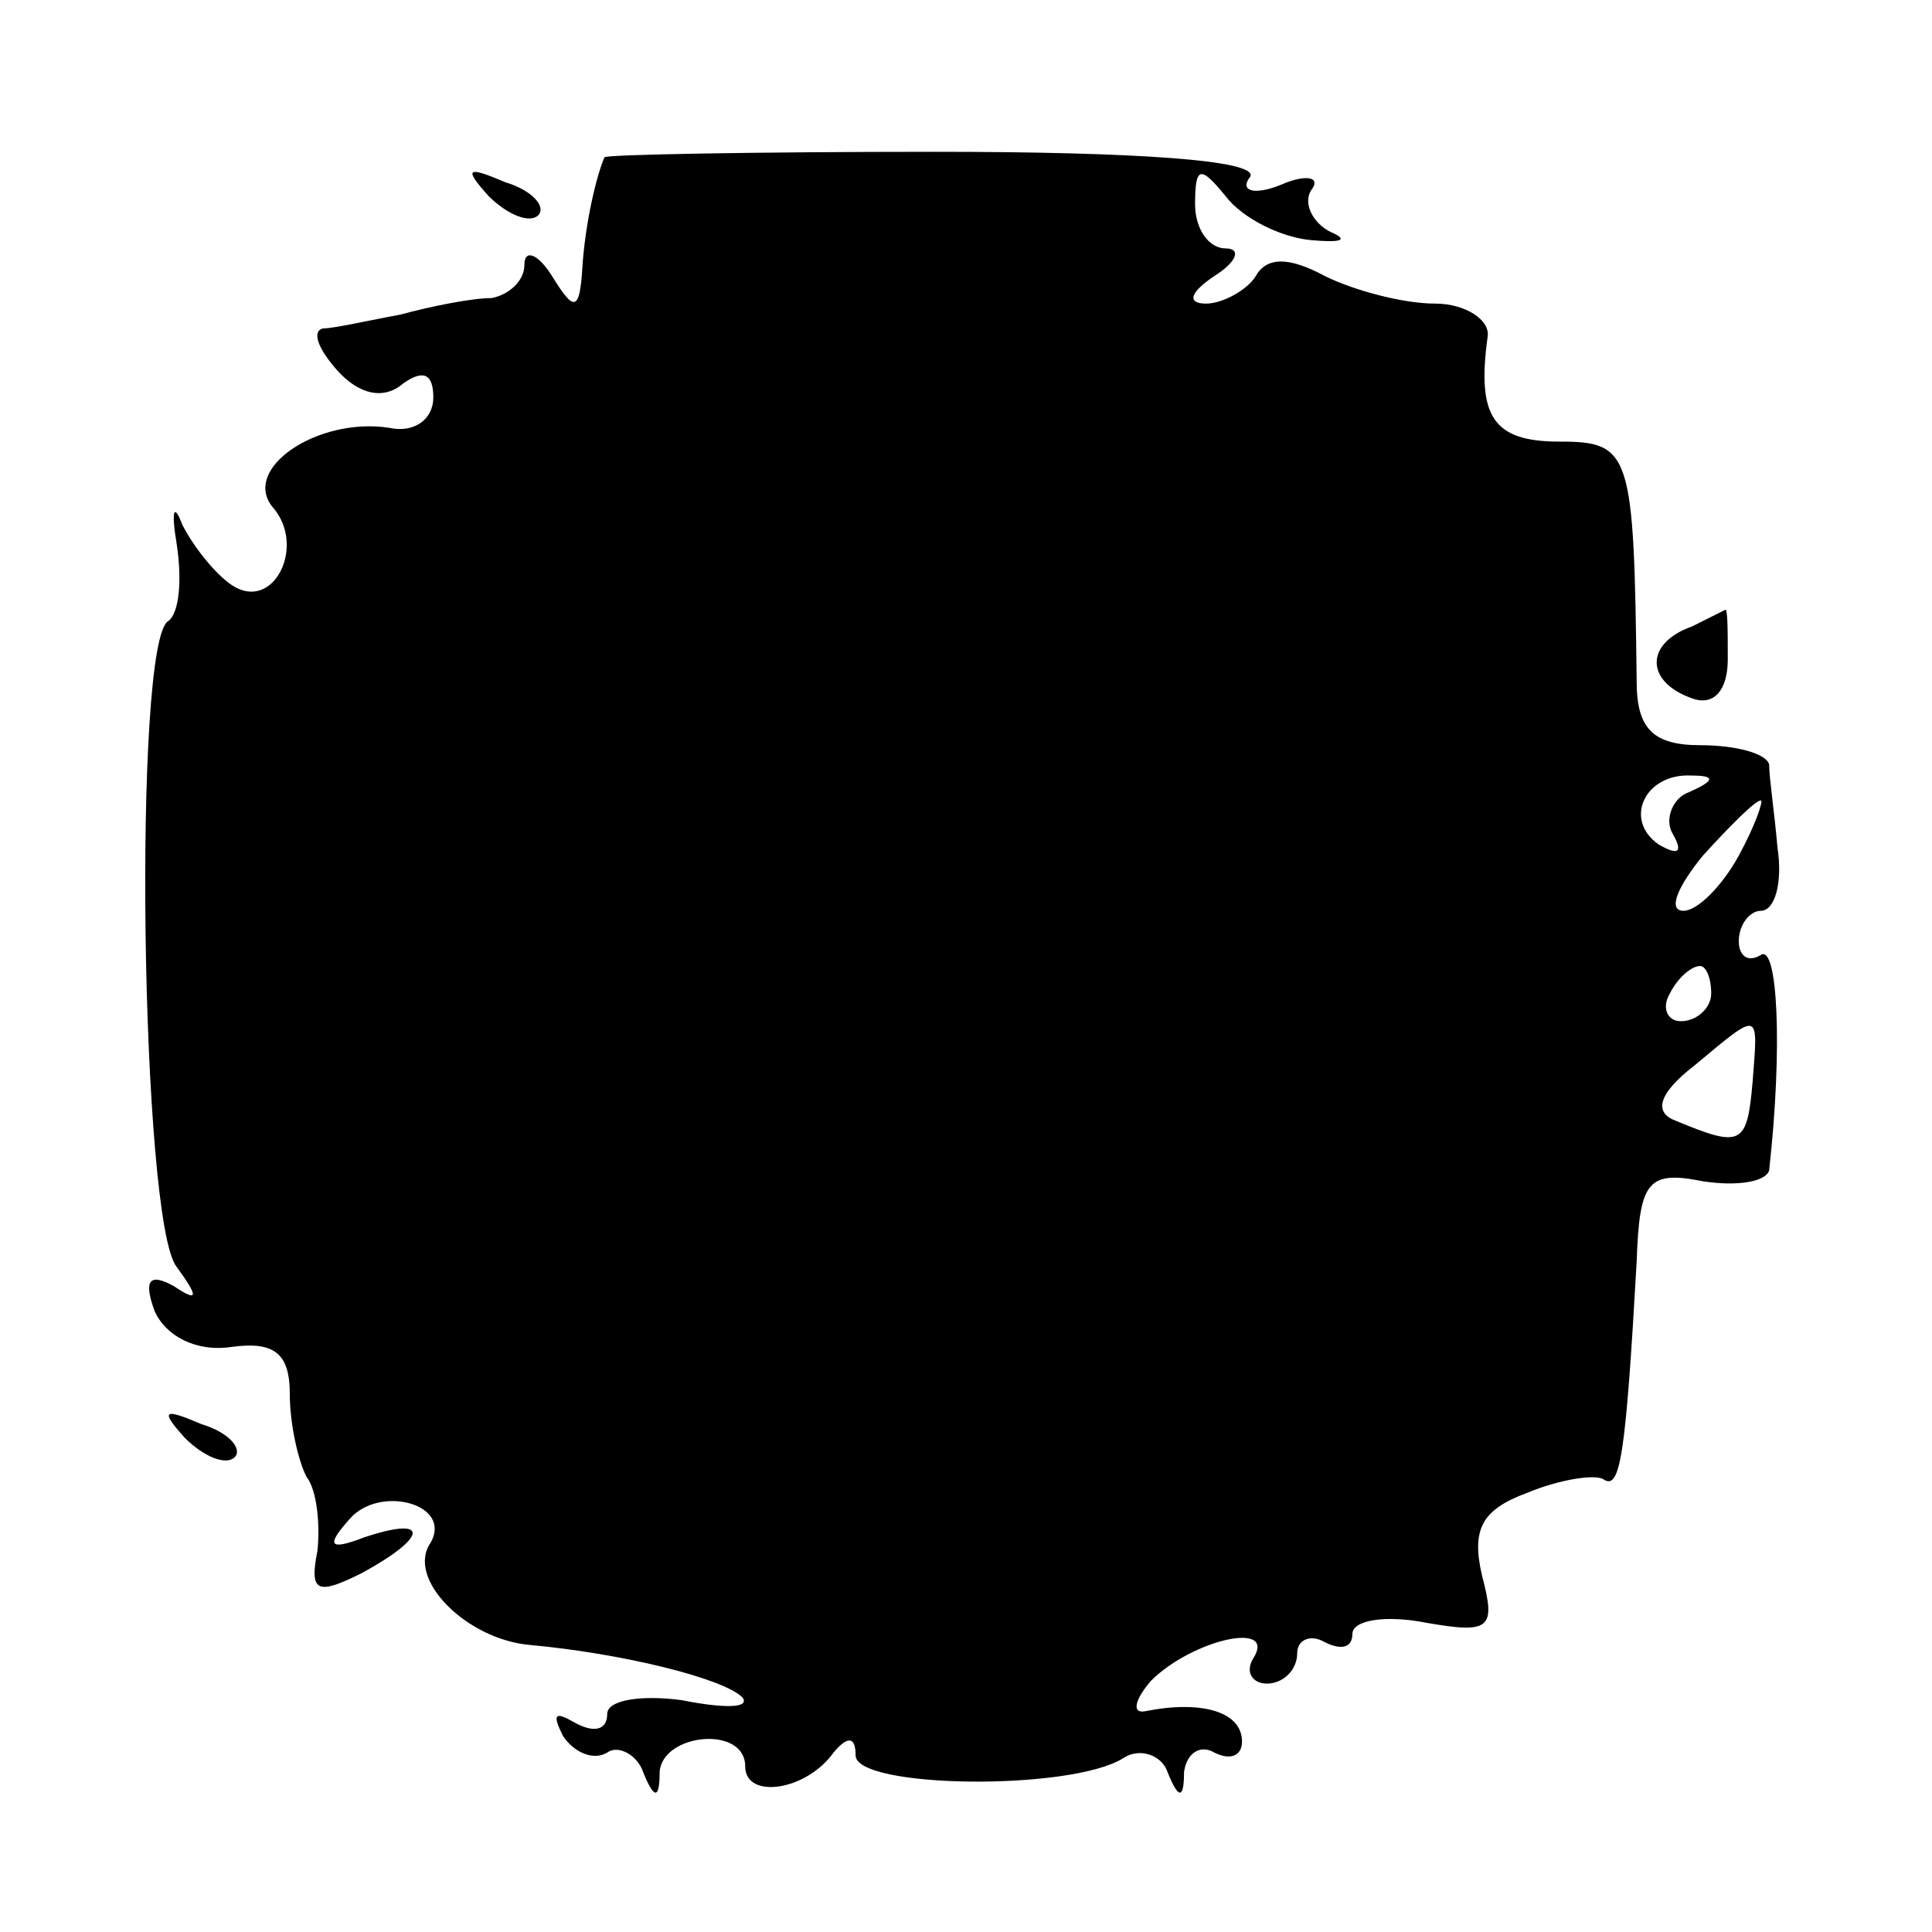
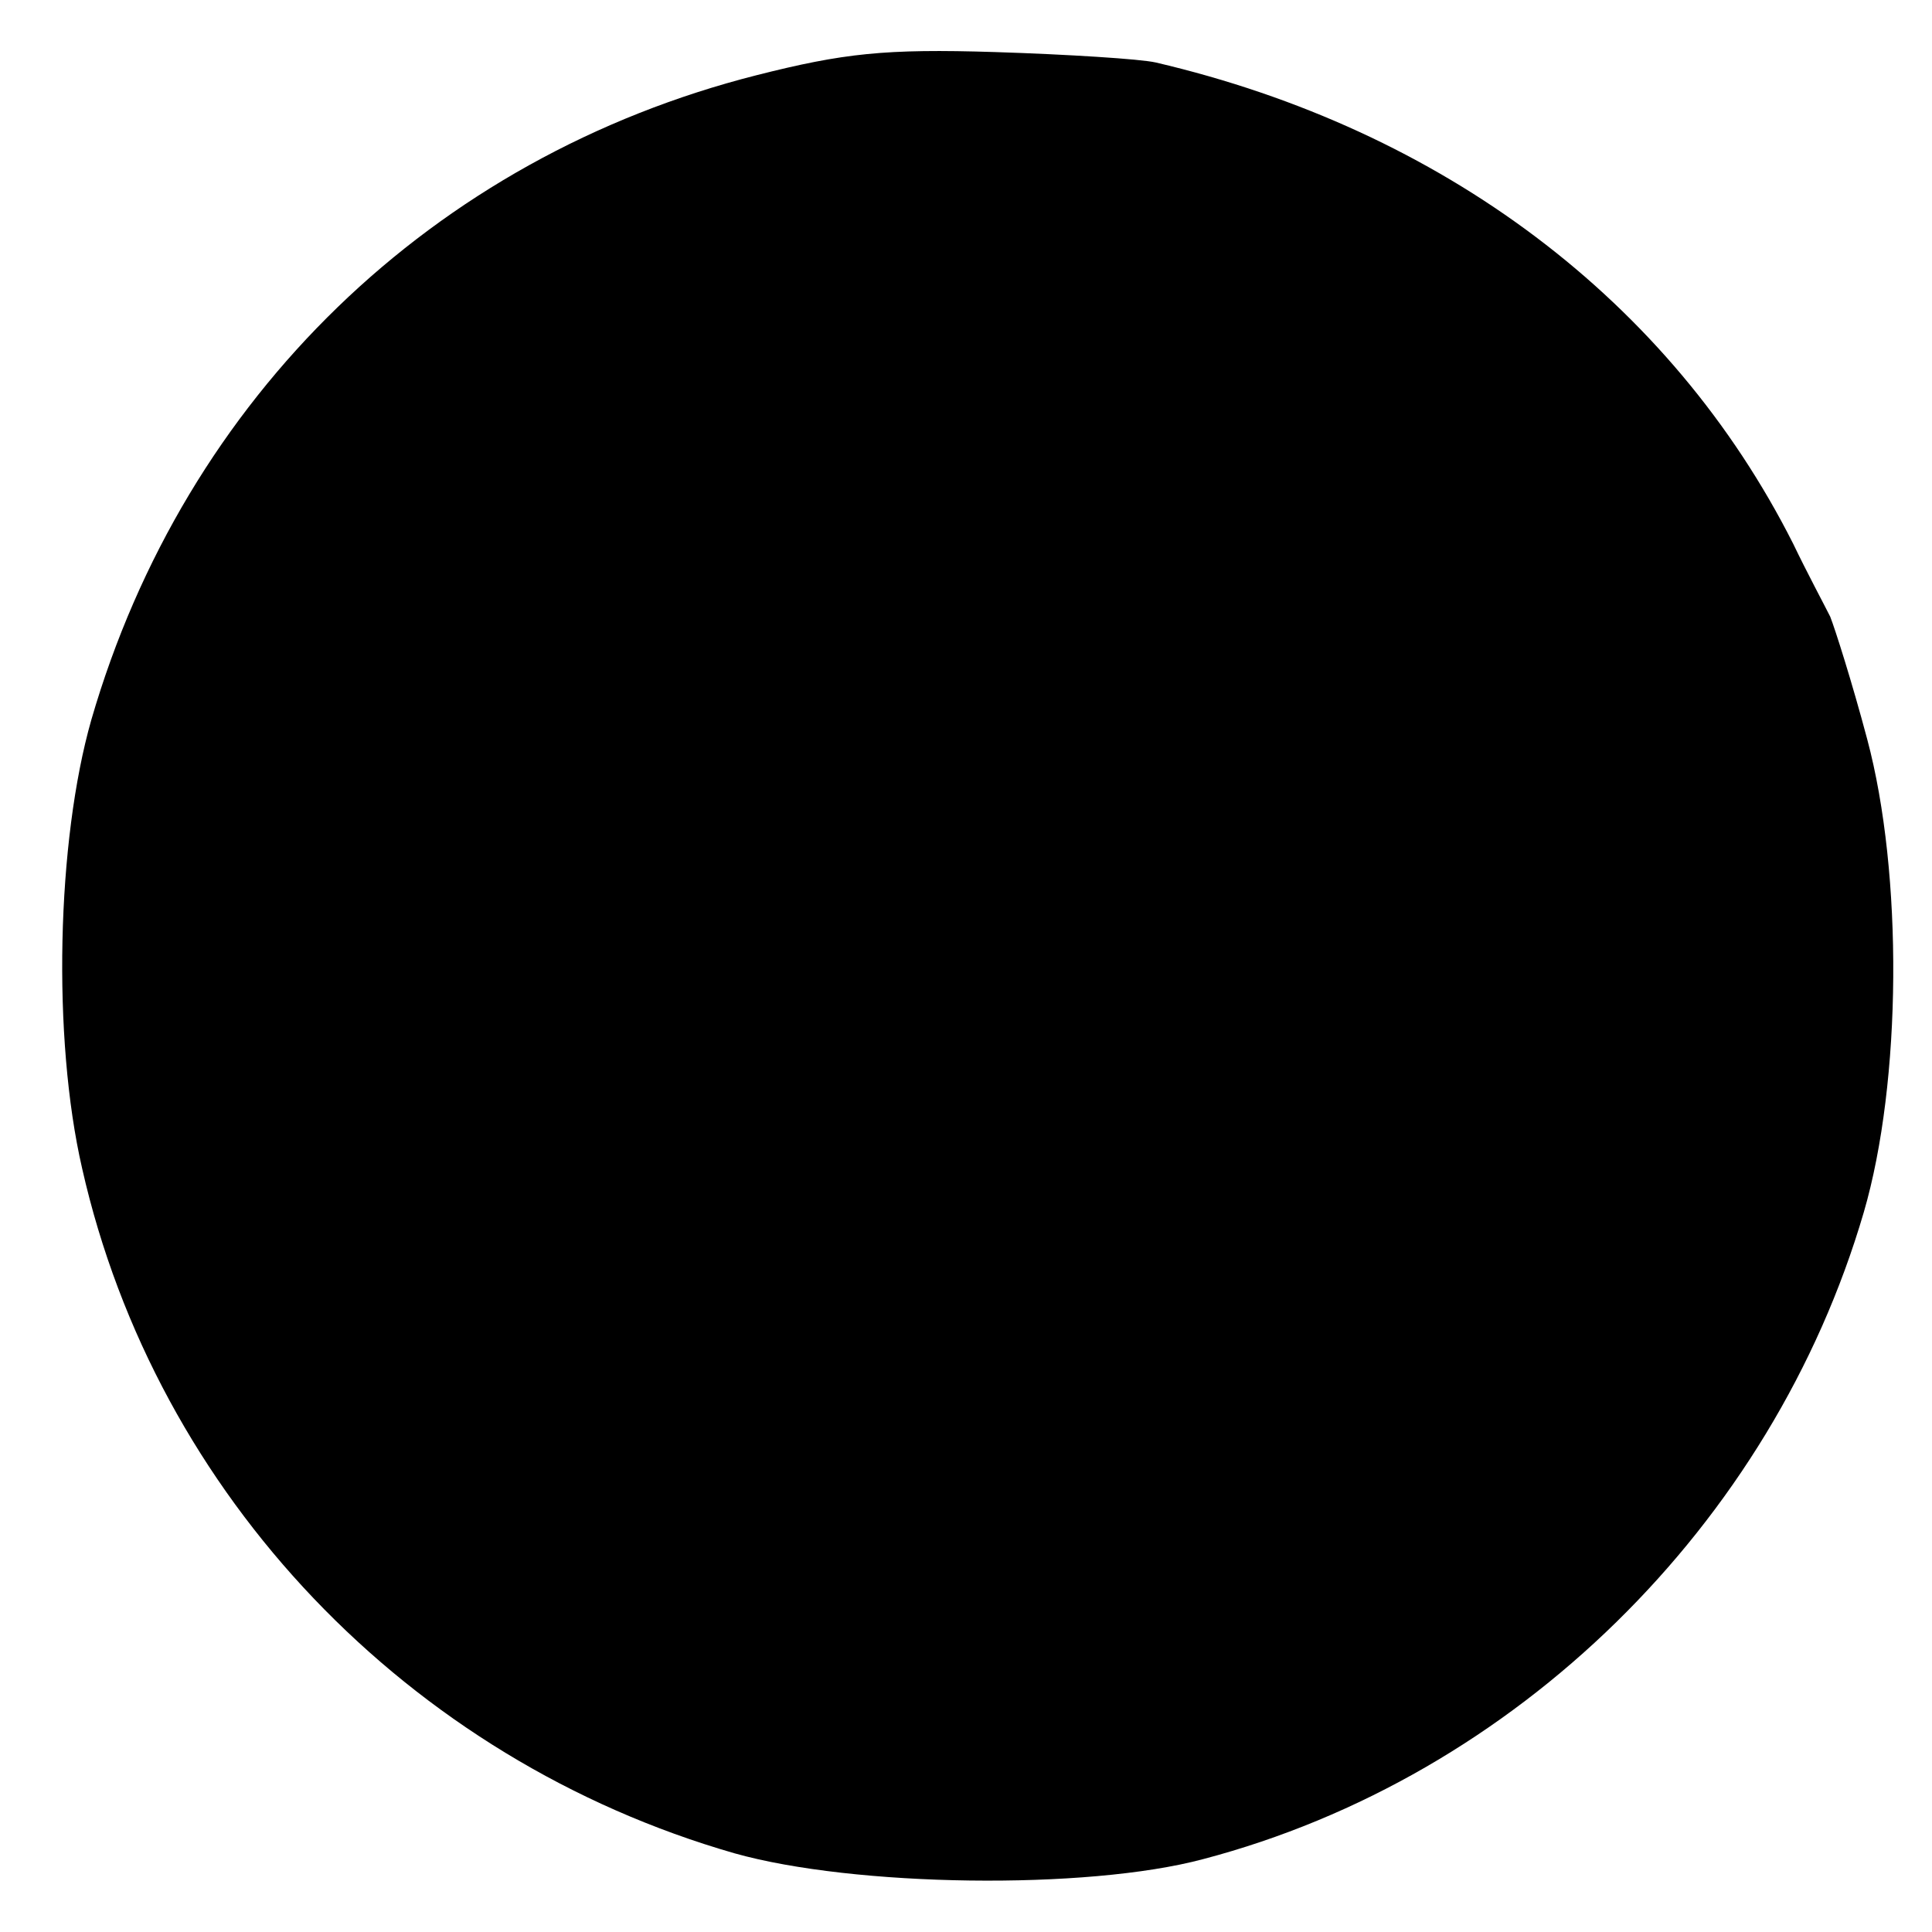
- <svg xmlns="http://www.w3.org/2000/svg" version="1.0" width="70pt" height="70pt" viewBox="0 0 70 70" preserveAspectRatio="xMidYMid meet">
-   <g transform="translate(0,70) scale(0.1,-0.1)" fill="#000000" stroke="none">
-     <path d="M219 643 c-3 -7 -7 -24 -8 -40 -1 -16 -3 -16 -11 -3 -5 8 -10 10 -10 4 0 -6 -6 -11 -12 -12 -7 0 -22 -3 -33 -6 -11 -2 -24 -5 -28 -5 -4 -1 -2 -7 5 -15 8 -9 17 -11 24 -5 7 5 11 4 11 -5 0 -8 -7 -13 -16 -11 -26 4 -54 -15 -42 -29 12 -14 0 -38 -15 -28 -6 4 -14 14 -18 22 -3 8 -4 5 -2 -7 2 -13 1 -25 -3 -28 -13 -7 -10 -218 3 -234 8 -11 8 -13 -1 -7 -9 5 -11 2 -7 -9 4 -9 15 -15 28 -13 15 2 21 -2 21 -17 0 -11 3 -24 6 -30 4 -5 5 -18 4 -27 -3 -15 0 -16 16 -8 24 13 25 21 1 13 -13 -5 -14 -3 -5 7 11 12 37 5 29 -9 -9 -13 13 -35 36 -37 33 -3 70 -12 77 -19 3 -4 -7 -4 -22 -1 -15 2 -27 0 -27 -5 0 -6 -5 -7 -12 -3 -7 4 -8 3 -4 -5 4 -6 11 -9 16 -6 4 3 11 -1 13 -7 4 -10 6 -10 6 0 1 14 31 17 31 2 0 -12 22 -9 32 5 5 6 8 6 8 -1 0 -12 78 -13 97 -1 6 4 14 1 16 -5 4 -10 6 -10 6 0 1 7 6 10 11 7 6 -3 10 -1 10 4 0 11 -15 15 -35 11 -5 -1 -4 4 2 11 15 15 46 22 37 8 -3 -5 0 -9 5 -9 6 0 11 5 11 11 0 5 5 7 10 4 6 -3 10 -2 10 3 0 5 12 7 27 4 23 -4 25 -2 20 17 -4 17 0 24 16 30 12 5 25 7 28 5 6 -4 8 8 12 79 1 29 4 33 24 29 13 -2 23 0 24 4 5 45 3 82 -3 78 -5 -3 -8 0 -8 5 0 6 4 11 8 11 5 0 8 10 6 23 -1 12 -3 25 -3 30 -1 4 -12 7 -25 7 -17 0 -23 6 -23 23 -1 83 -2 87 -28 87 -24 0 -30 9 -26 38 1 6 -8 12 -19 12 -12 0 -30 5 -40 10 -13 7 -21 7 -25 0 -3 -5 -12 -10 -18 -10 -7 0 -6 4 3 10 8 5 10 10 4 10 -6 0 -11 7 -11 16 0 14 2 14 11 3 6 -8 20 -15 31 -16 11 -1 14 0 7 3 -6 3 -10 10 -7 15 4 5 -2 6 -11 2 -10 -4 -15 -2 -11 3 3 6 -42 9 -114 9 -65 0 -120 -1 -120 -2z m393 -230 c-6 -2 -9 -10 -6 -15 4 -7 2 -8 -5 -4 -13 9 -5 26 12 25 9 0 8 -2 -1 -6z m18 -23 c-6 -11 -15 -20 -20 -20 -6 0 -2 9 7 20 10 11 19 20 21 20 1 0 -2 -9 -8 -20z m-10 -50 c0 -5 -5 -10 -11 -10 -5 0 -7 5 -4 10 3 6 8 10 11 10 2 0 4 -4 4 -10z m15 -32 c-2 -23 -4 -24 -28 -14 -8 3 -6 10 7 20 24 20 23 20 21 -6z" />
-     <path d="M177 629 c7 -7 15 -10 18 -7 3 3 -2 9 -12 12 -14 6 -15 5 -6 -5z" />
-     <path d="M613 473 c-17 -6 -17 -20 0 -26 8 -3 13 3 13 14 0 11 0 19 -1 18 0 0 -6 -3 -12 -6z" />
-     <path d="M67 179 c7 -7 15 -10 18 -7 3 3 -2 9 -12 12 -14 6 -15 5 -6 -5z" />
+ <svg xmlns="http://www.w3.org/2000/svg" version="1.0" width="167pt" height="167pt" viewBox="0 0 167 167" preserveAspectRatio="xMidYMid meet">
+   <g transform="translate(0,167) scale(0.1,-0.1)" fill="#000000" stroke="none">
+     <path d="M654 1605 c-280 -71 -494 -278 -575 -557 -30 -105 -34 -275 -8 -388 64 -283 282 -511 564 -592 103 -29 304 -32 405 -5 270 71 492 289 571 559 33 113 34 293 3 409 -13 49 -28 96 -32 106 -5 10 -20 38 -32 63 -106 210 -303 358 -551 416 -13 3 -76 7 -139 9 -95 3 -131 -1 -206 -20z" />
  </g>
</svg>
